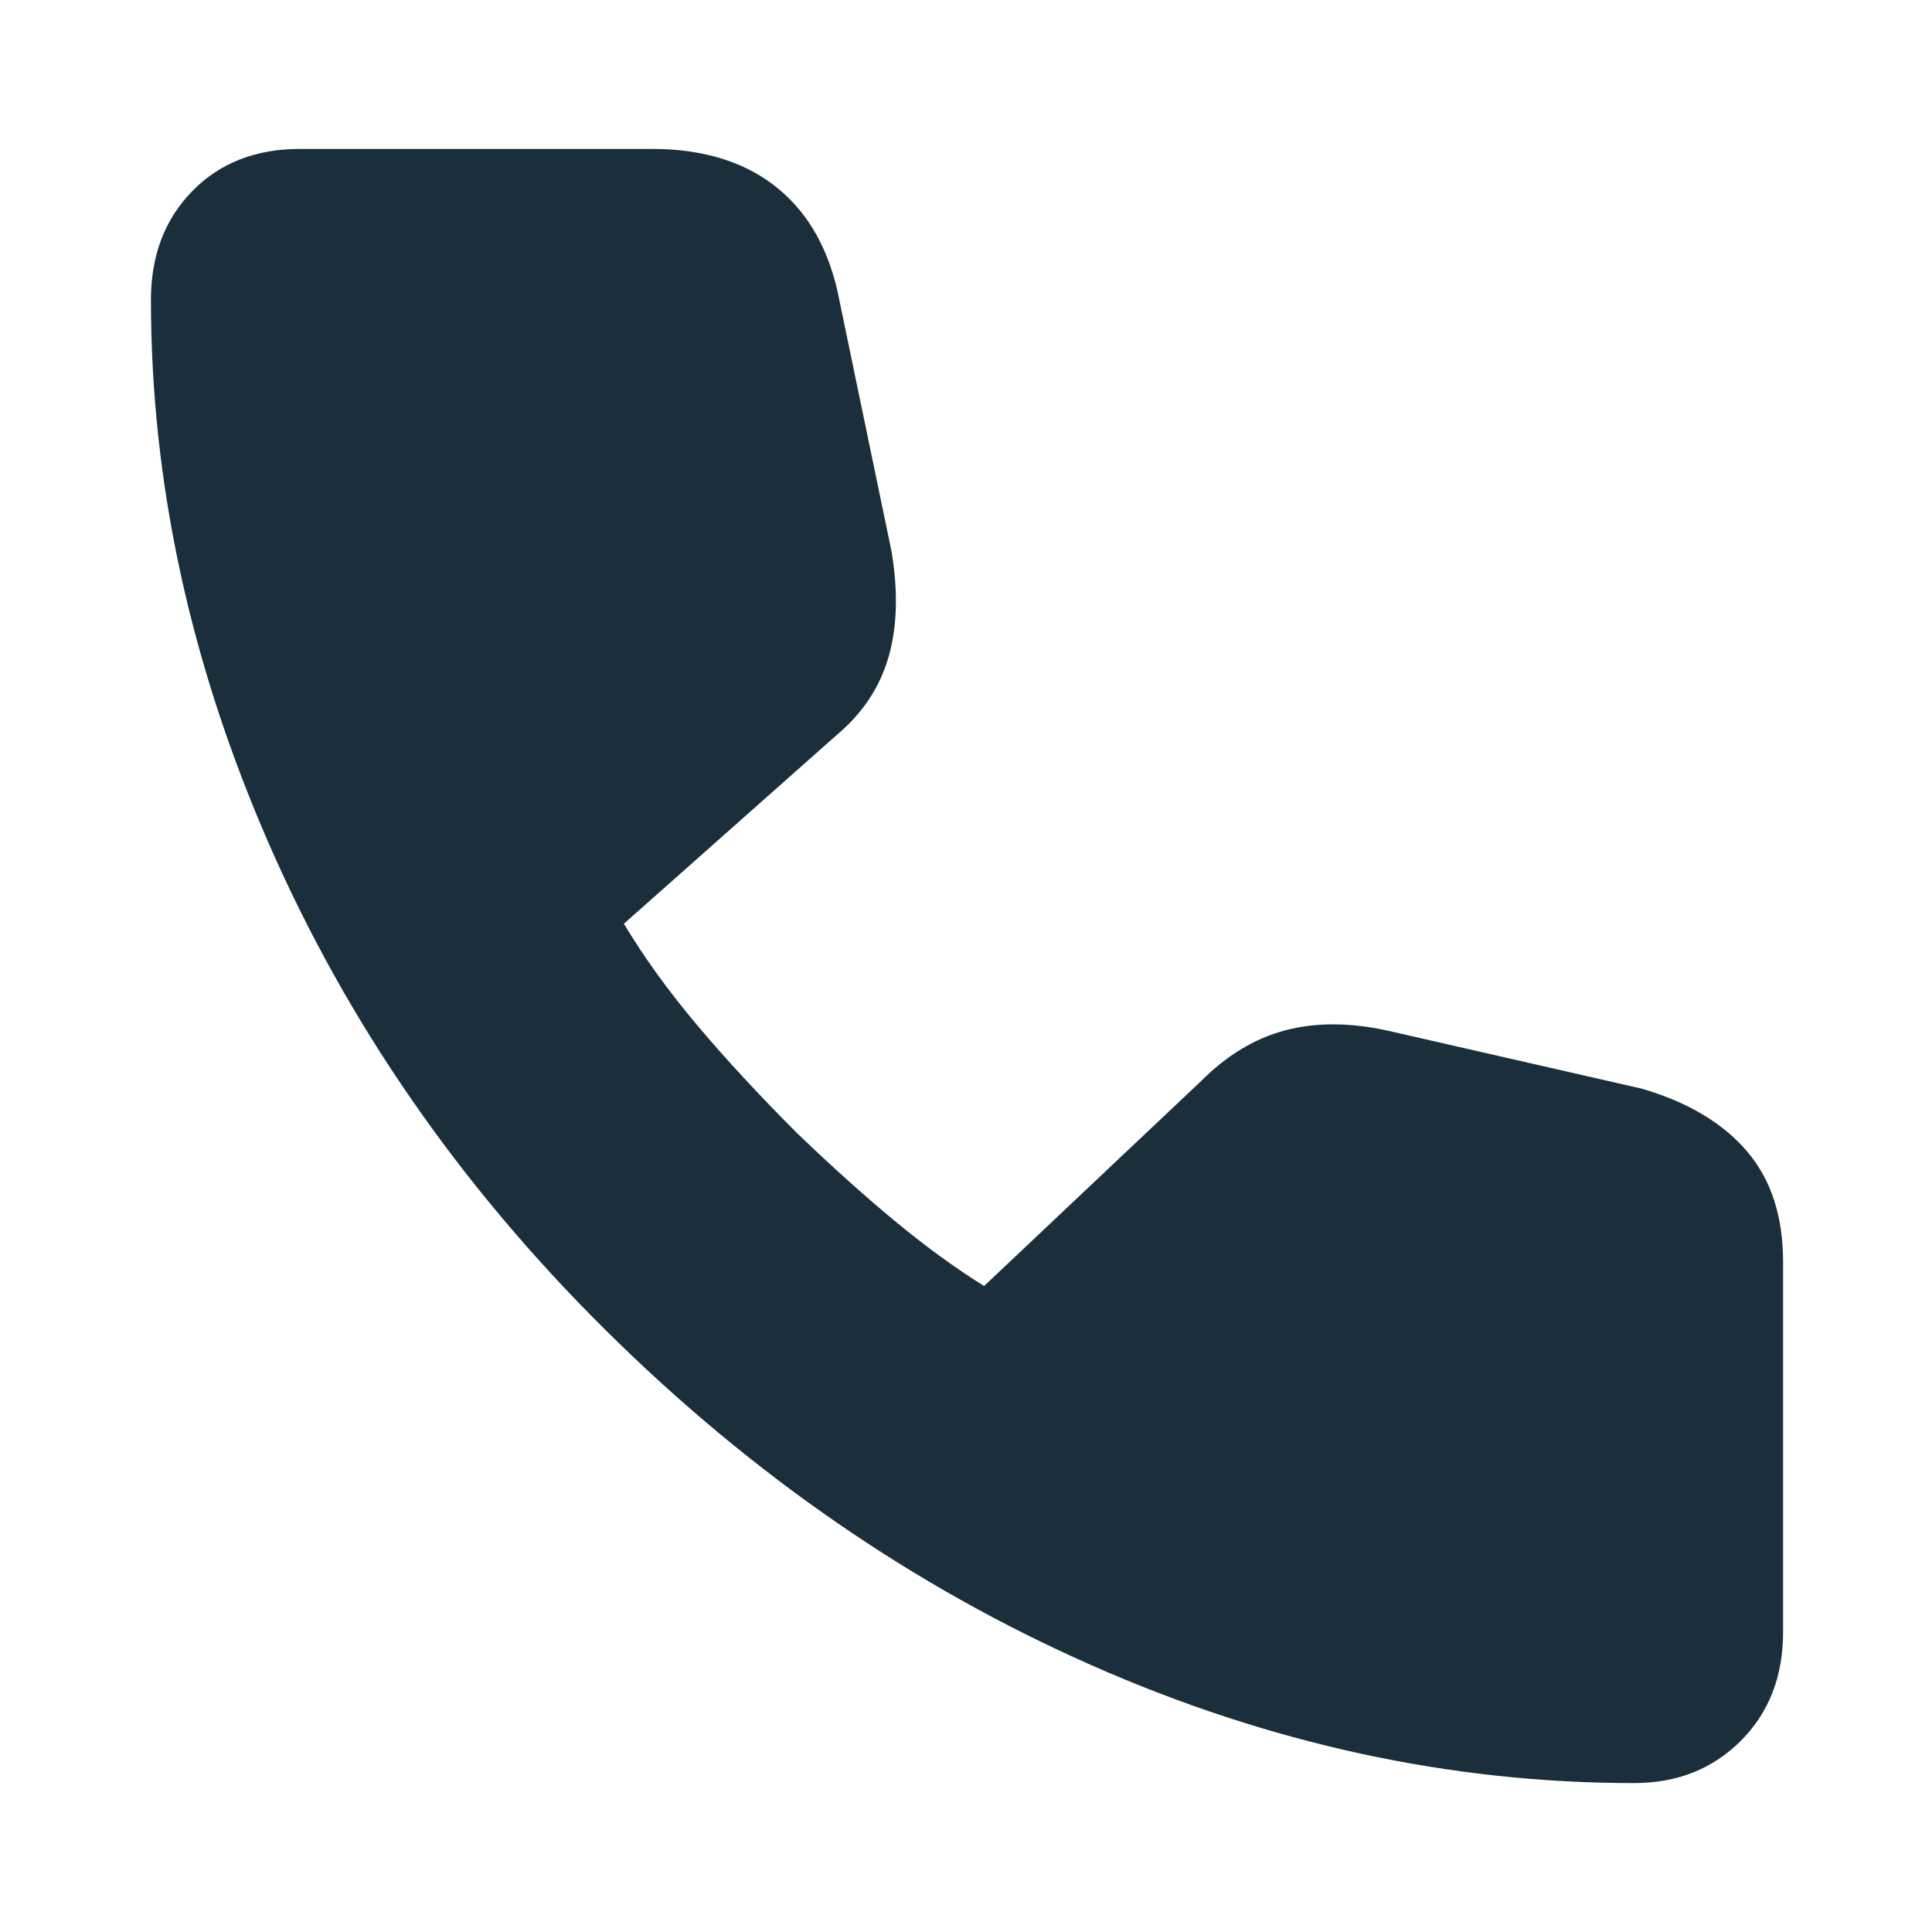
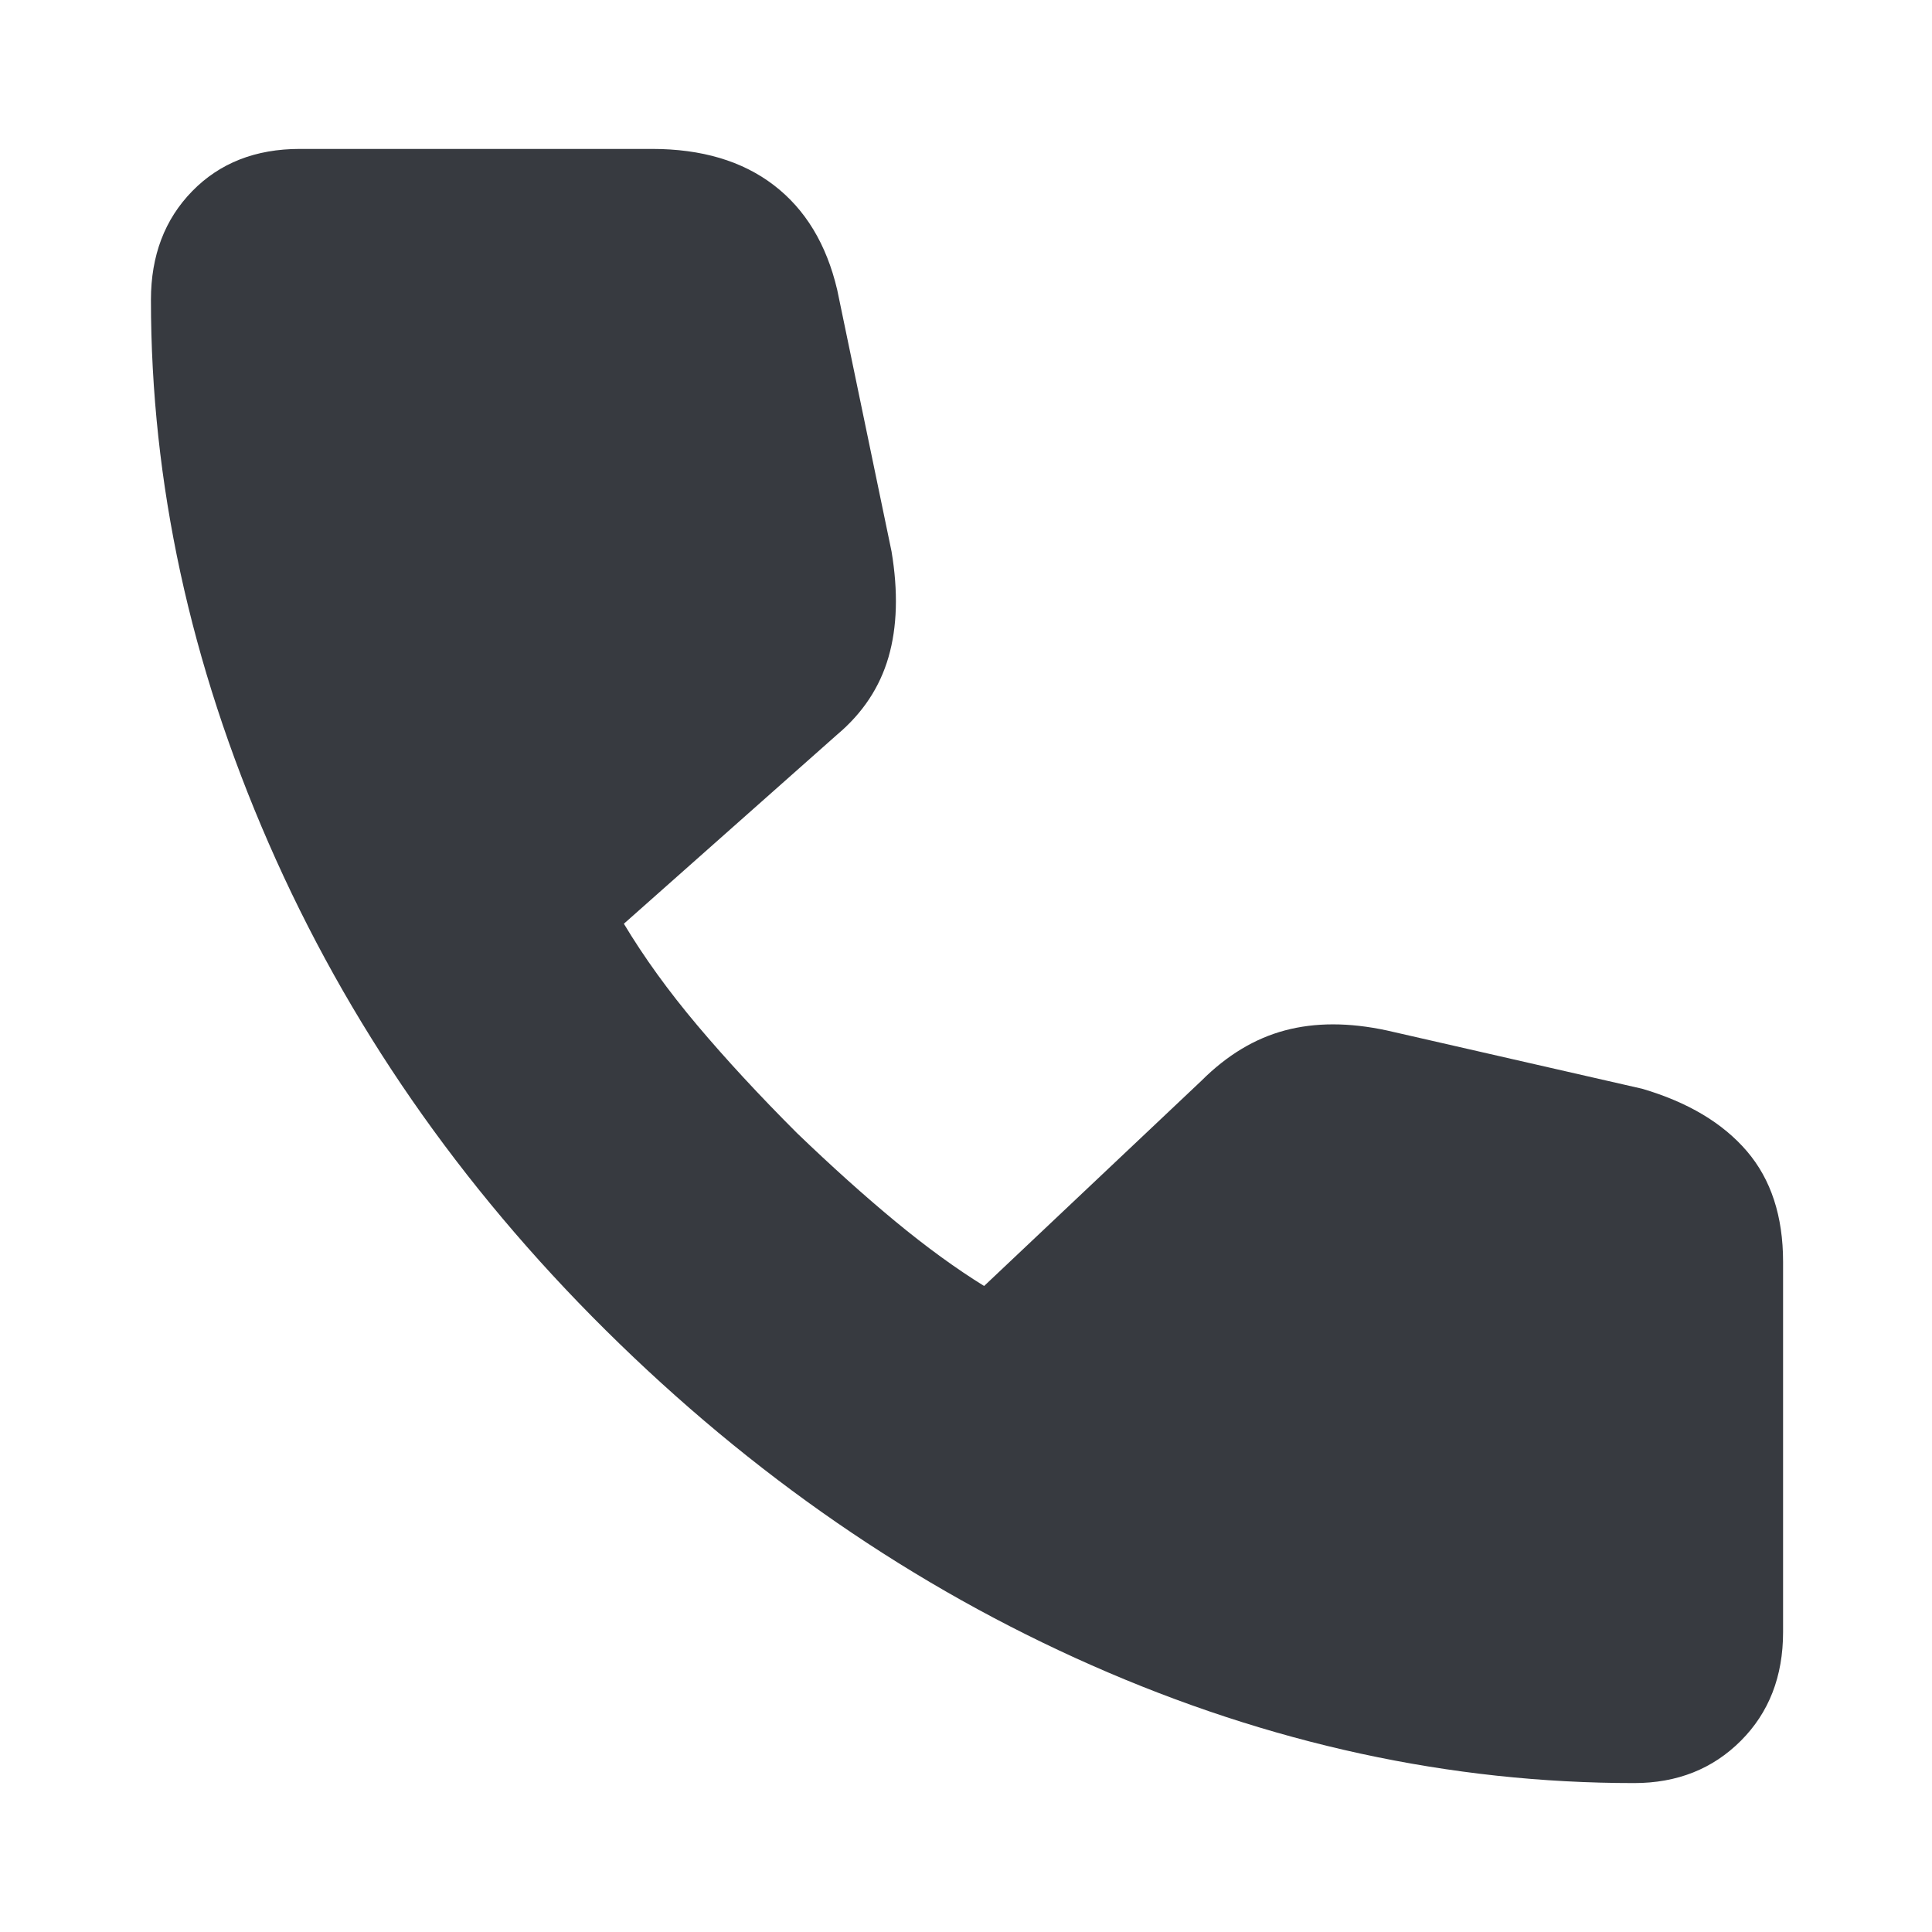
- <svg xmlns="http://www.w3.org/2000/svg" height="24px" viewBox="0 -960 960 960" width="24px" fill="#1b2e3c">
+ <svg xmlns="http://www.w3.org/2000/svg" height="24px" viewBox="0 -960 960 960" width="24px" fill="#373A40">
  <path d="M812-74q-137 0-269.5-58.5T301-299Q192-407 133.5-541T75-811q0-33 20.5-54t53.5-21h175q37 0 60.5 18t31.5 52l27 130q5 30-1.5 52.5T416-595l-106 94q15 25 36.5 50.5T396-397q26 25 49 44t44 32l108-102q19-19 41.5-25t50.5 0l127 29q34 10 52 31t18 55v184q0 33-21 54t-53 21Z" />
</svg>
